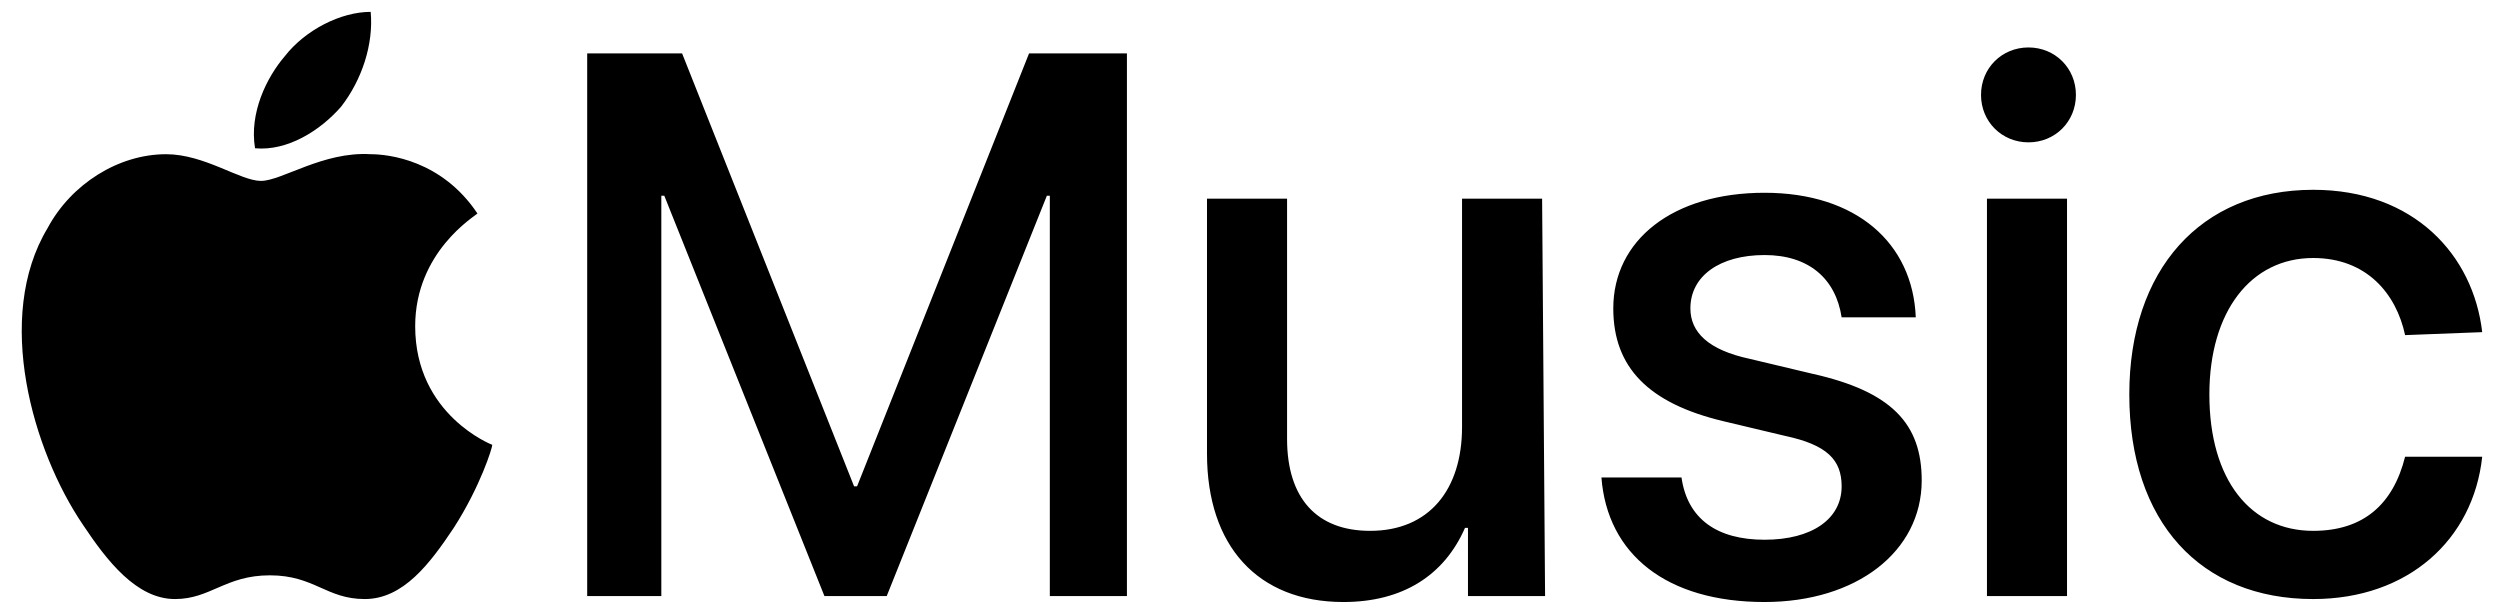
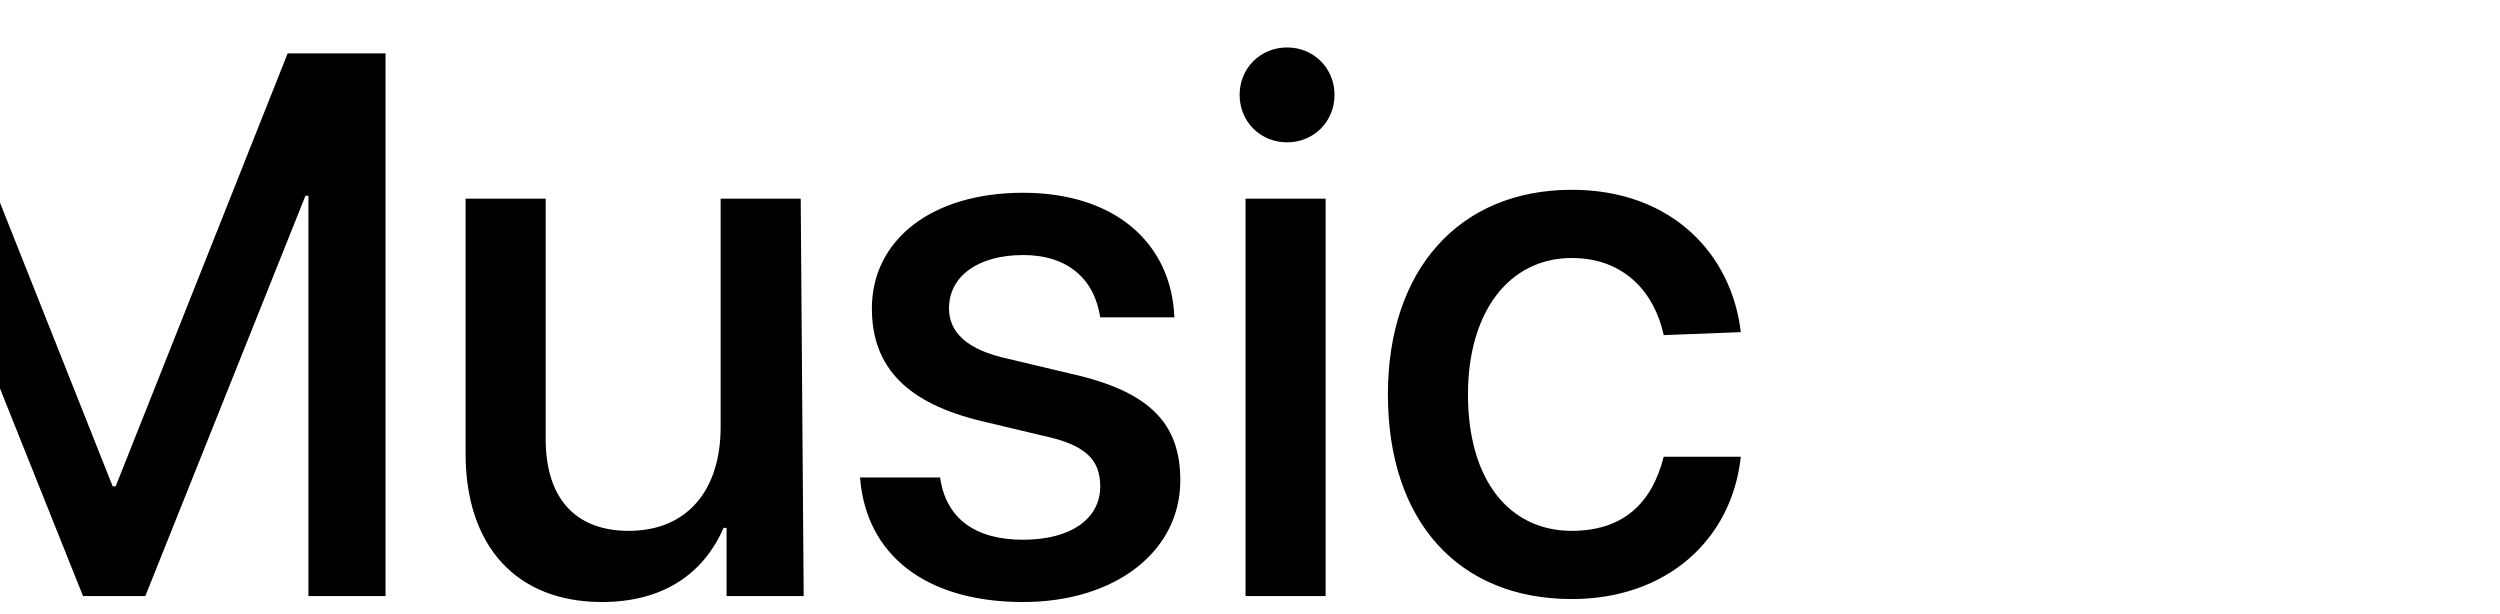
- <svg xmlns="http://www.w3.org/2000/svg" version="1.1" id="Layer_1" x="0px" y="0px" viewBox="0 0 84.3 20.7" style="enable-background:new 0 0 84.3 20.7;" xml:space="preserve">
+ <svg xmlns="http://www.w3.org/2000/svg" version="1.1" id="Layer_1" x="0px" y="0px" viewBox="25 0 84.3 20.7" style="enable-background:new 0 0 84.3 20.7;" xml:space="preserve">
  <path d="M35.4,20.1V6.6h-0.1l-5.4,13.5h-2.1L22.4,6.6h-0.1v13.5h-2.5V1.8H23l5.8,14.6h0.1l5.8-14.6H38v18.3L35.4,20.1L35.4,20.1z   M52.1,20.1h-2.6v-2.3h-0.1c-0.7,1.6-2.1,2.5-4.1,2.5c-2.9,0-4.6-1.9-4.6-5V6.7h2.7v8.1c0,2,1,3.1,2.8,3.1c2,0,3.1-1.4,3.1-3.5V6.7  h2.7L52.1,20.1L52.1,20.1z M59.5,6.5c3.1,0,5,1.7,5.1,4.2h-2.5c-0.2-1.3-1.1-2.1-2.6-2.1C58,8.6,57,9.3,57,10.4c0,0.8,0.6,1.4,2,1.7  l2.1,0.5c2.7,0.6,3.7,1.7,3.7,3.6c0,2.4-2.2,4.1-5.3,4.1c-3.3,0-5.3-1.6-5.5-4.2h2.7c0.2,1.4,1.2,2.1,2.8,2.1c1.6,0,2.6-0.7,2.6-1.8  c0-0.9-0.5-1.4-1.9-1.7l-2.1-0.5c-2.5-0.6-3.7-1.8-3.7-3.8C54.4,8.1,56.4,6.5,59.5,6.5z M66.8,3.2c0-0.9,0.7-1.6,1.6-1.6  c0.9,0,1.6,0.7,1.6,1.6c0,0.9-0.7,1.6-1.6,1.6C67.5,4.8,66.8,4.1,66.8,3.2L66.8,3.2z M67,6.7h2.7v13.4H67V6.7z M81.1,11.3  c-0.3-1.4-1.3-2.6-3.1-2.6c-2.1,0-3.5,1.8-3.5,4.6c0,2.9,1.4,4.6,3.5,4.6c1.7,0,2.7-0.9,3.1-2.5h2.6c-0.3,2.8-2.5,4.8-5.7,4.8  c-3.8,0-6.2-2.6-6.2-6.9c0-4.2,2.4-6.9,6.2-6.9c3.4,0,5.4,2.2,5.7,4.8L81.1,11.3L81.1,11.3z M11.5,3.6C10.8,4.4,9.7,5.1,8.6,5  C8.4,3.8,9,2.6,9.6,1.9c0.7-0.9,1.9-1.5,2.9-1.5C12.6,1.5,12.2,2.7,11.5,3.6L11.5,3.6z M12.5,5.2c0.6,0,2.4,0.2,3.6,2  c-0.1,0.1-2.1,1.3-2.1,3.8c0,3,2.6,4,2.6,4c0,0.1-0.4,1.4-1.3,2.8c-0.8,1.2-1.7,2.4-3,2.4c-1.3,0-1.7-0.8-3.2-0.8  c-1.5,0-2,0.8-3.2,0.8c-1.3,0-2.3-1.3-3.1-2.5c-1.7-2.5-3-7-1.2-10c0.8-1.5,2.4-2.5,4-2.5c1.3,0,2.5,0.9,3.2,0.9  C9.5,6.1,10.9,5.1,12.5,5.2L12.5,5.2z" />
</svg>
